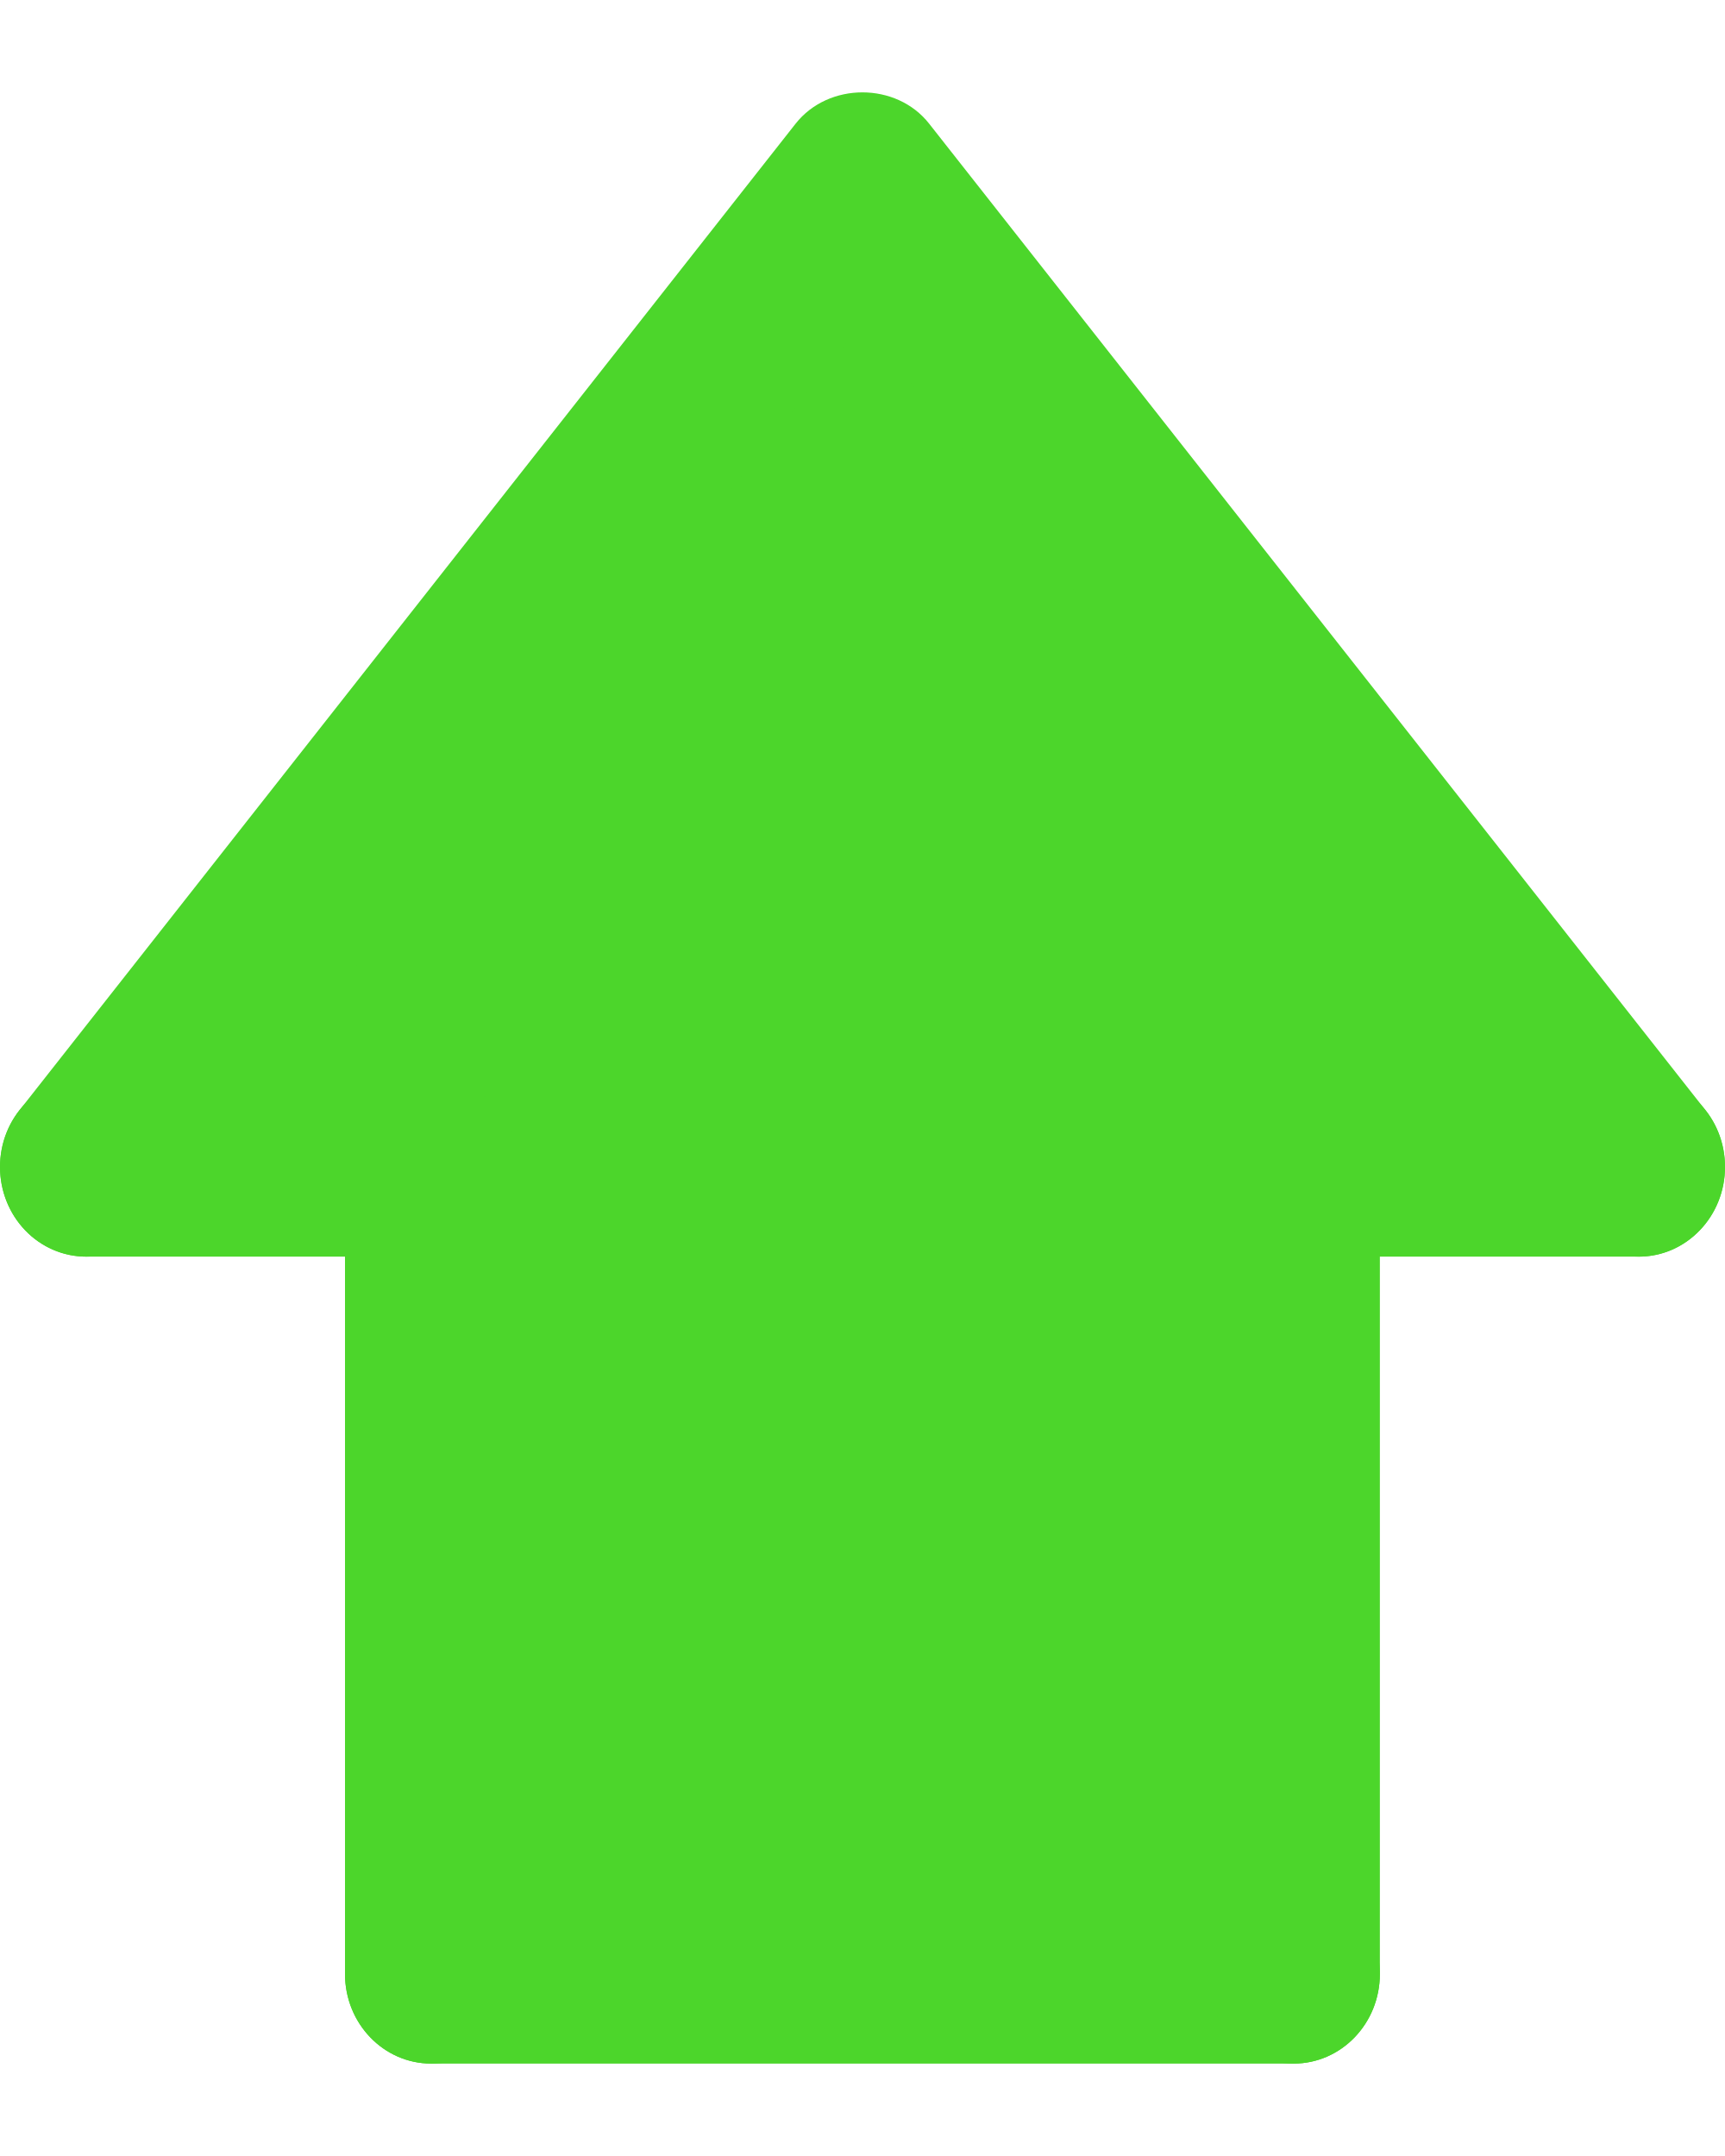
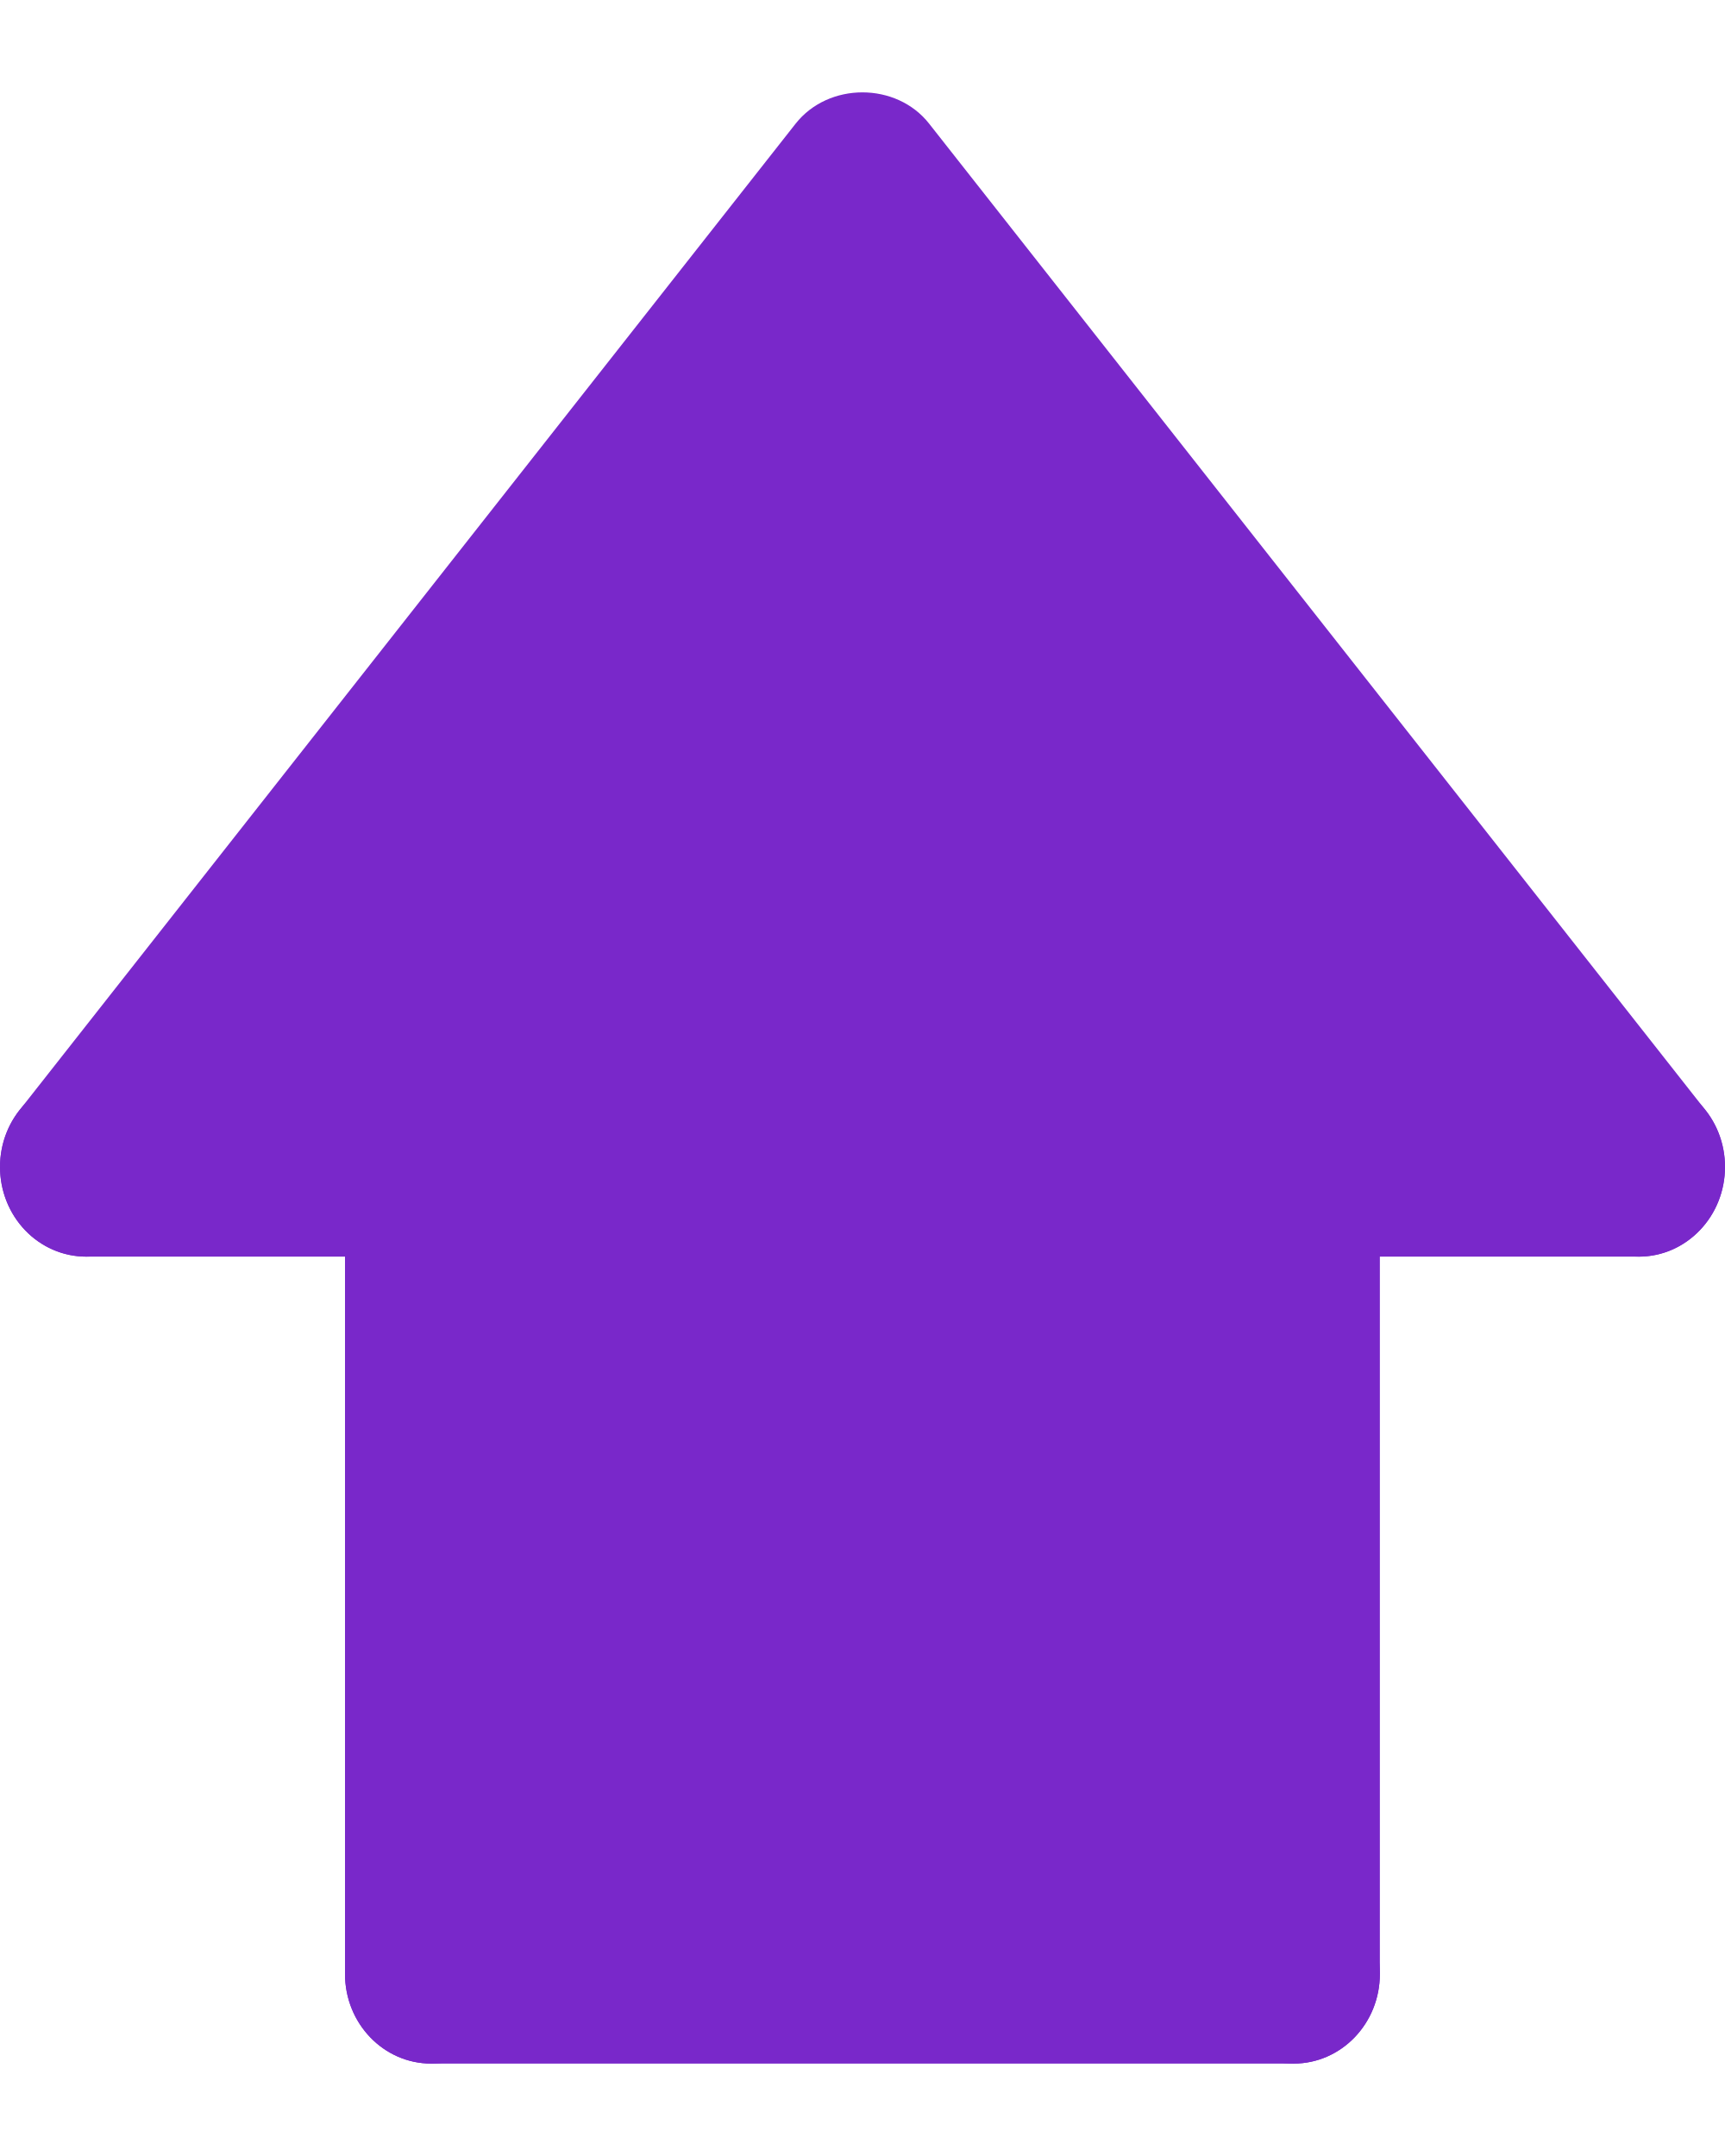
<svg xmlns="http://www.w3.org/2000/svg" width="8" height="10" viewBox="0 0 14 16" fill="none">
-   <path d="M10.5 8.722V15.272H3.502V8.722H0.702L7.001 0.708L13.3 8.722H10.5Z" fill="#4CD62B" />
-   <path d="M13.301 9.45C13.098 9.45 12.897 9.359 12.758 9.183L7 1.863L1.242 9.183C0.996 9.495 0.557 9.539 0.257 9.286C-0.042 9.03 -0.086 8.573 0.158 8.262L6.457 0.254C6.724 -0.085 7.275 -0.085 7.541 0.254L13.842 8.262C14.087 8.573 14.042 9.031 13.742 9.286C13.613 9.396 13.457 9.45 13.301 9.45Z" fill="#4CD62B" />
-   <path d="M3.5 16C3.113 16 2.8 15.675 2.8 15.272V8.722C2.8 8.319 3.113 7.994 3.5 7.994C3.887 7.994 4.2 8.319 4.2 8.722V15.272C4.2 15.675 3.887 16 3.5 16Z" fill="#4CD62B" />
-   <path d="M10.499 16H3.5C3.113 16 2.8 15.674 2.8 15.272C2.8 14.869 3.113 14.544 3.5 14.544H10.499C10.886 14.544 11.199 14.869 11.199 15.272C11.199 15.674 10.886 16 10.499 16Z" fill="#4CD62B" />
-   <path d="M10.499 16C10.112 16 9.799 15.675 9.799 15.272V8.722C9.799 8.319 10.112 7.994 10.499 7.994C10.886 7.994 11.199 8.319 11.199 8.722V15.272C11.199 15.675 10.886 16 10.499 16Z" fill="#4CD62B" />
-   <path d="M3.501 9.45H0.7C0.313 9.45 0 9.124 0 8.722C0 8.319 0.313 7.994 0.7 7.994H3.501C3.888 7.994 4.2 8.319 4.2 8.722C4.2 9.124 3.888 9.45 3.501 9.45Z" fill="#4CD62B" />
-   <path d="M13.3 9.45H10.499C10.112 9.45 9.799 9.124 9.799 8.722C9.799 8.319 10.112 7.994 10.499 7.994H13.3C13.687 7.994 14 8.319 14 8.722C14 9.124 13.687 9.45 13.3 9.45Z" fill="#4CD62B" />
+   <path d="M10.5 8.722V15.272H3.502V8.722H0.702L7.001 0.708L13.3 8.722H10.5Z" fill="#7928ca" />
+   <path d="M13.301 9.45C13.098 9.45 12.897 9.359 12.758 9.183L7 1.863L1.242 9.183C0.996 9.495 0.557 9.539 0.257 9.286C-0.042 9.03 -0.086 8.573 0.158 8.262L6.457 0.254C6.724 -0.085 7.275 -0.085 7.541 0.254L13.842 8.262C14.087 8.573 14.042 9.031 13.742 9.286C13.613 9.396 13.457 9.45 13.301 9.45Z" fill="#7928ca" />
+   <path d="M3.5 16C3.113 16 2.8 15.675 2.8 15.272V8.722C2.8 8.319 3.113 7.994 3.5 7.994C3.887 7.994 4.2 8.319 4.2 8.722V15.272C4.2 15.675 3.887 16 3.5 16Z" fill="#7928ca" />
+   <path d="M10.499 16H3.5C3.113 16 2.8 15.674 2.8 15.272C2.8 14.869 3.113 14.544 3.5 14.544H10.499C10.886 14.544 11.199 14.869 11.199 15.272C11.199 15.674 10.886 16 10.499 16Z" fill="#7928ca" />
+   <path d="M10.499 16C10.112 16 9.799 15.675 9.799 15.272V8.722C9.799 8.319 10.112 7.994 10.499 7.994C10.886 7.994 11.199 8.319 11.199 8.722V15.272C11.199 15.675 10.886 16 10.499 16Z" fill="#7928ca" />
+   <path d="M3.501 9.45H0.7C0.313 9.45 0 9.124 0 8.722C0 8.319 0.313 7.994 0.7 7.994H3.501C3.888 7.994 4.2 8.319 4.2 8.722C4.2 9.124 3.888 9.45 3.501 9.45Z" fill="#7928ca" />
+   <path d="M13.3 9.45H10.499C10.112 9.45 9.799 9.124 9.799 8.722C9.799 8.319 10.112 7.994 10.499 7.994H13.3C13.687 7.994 14 8.319 14 8.722C14 9.124 13.687 9.45 13.3 9.45Z" fill="#7928ca" />
</svg>
